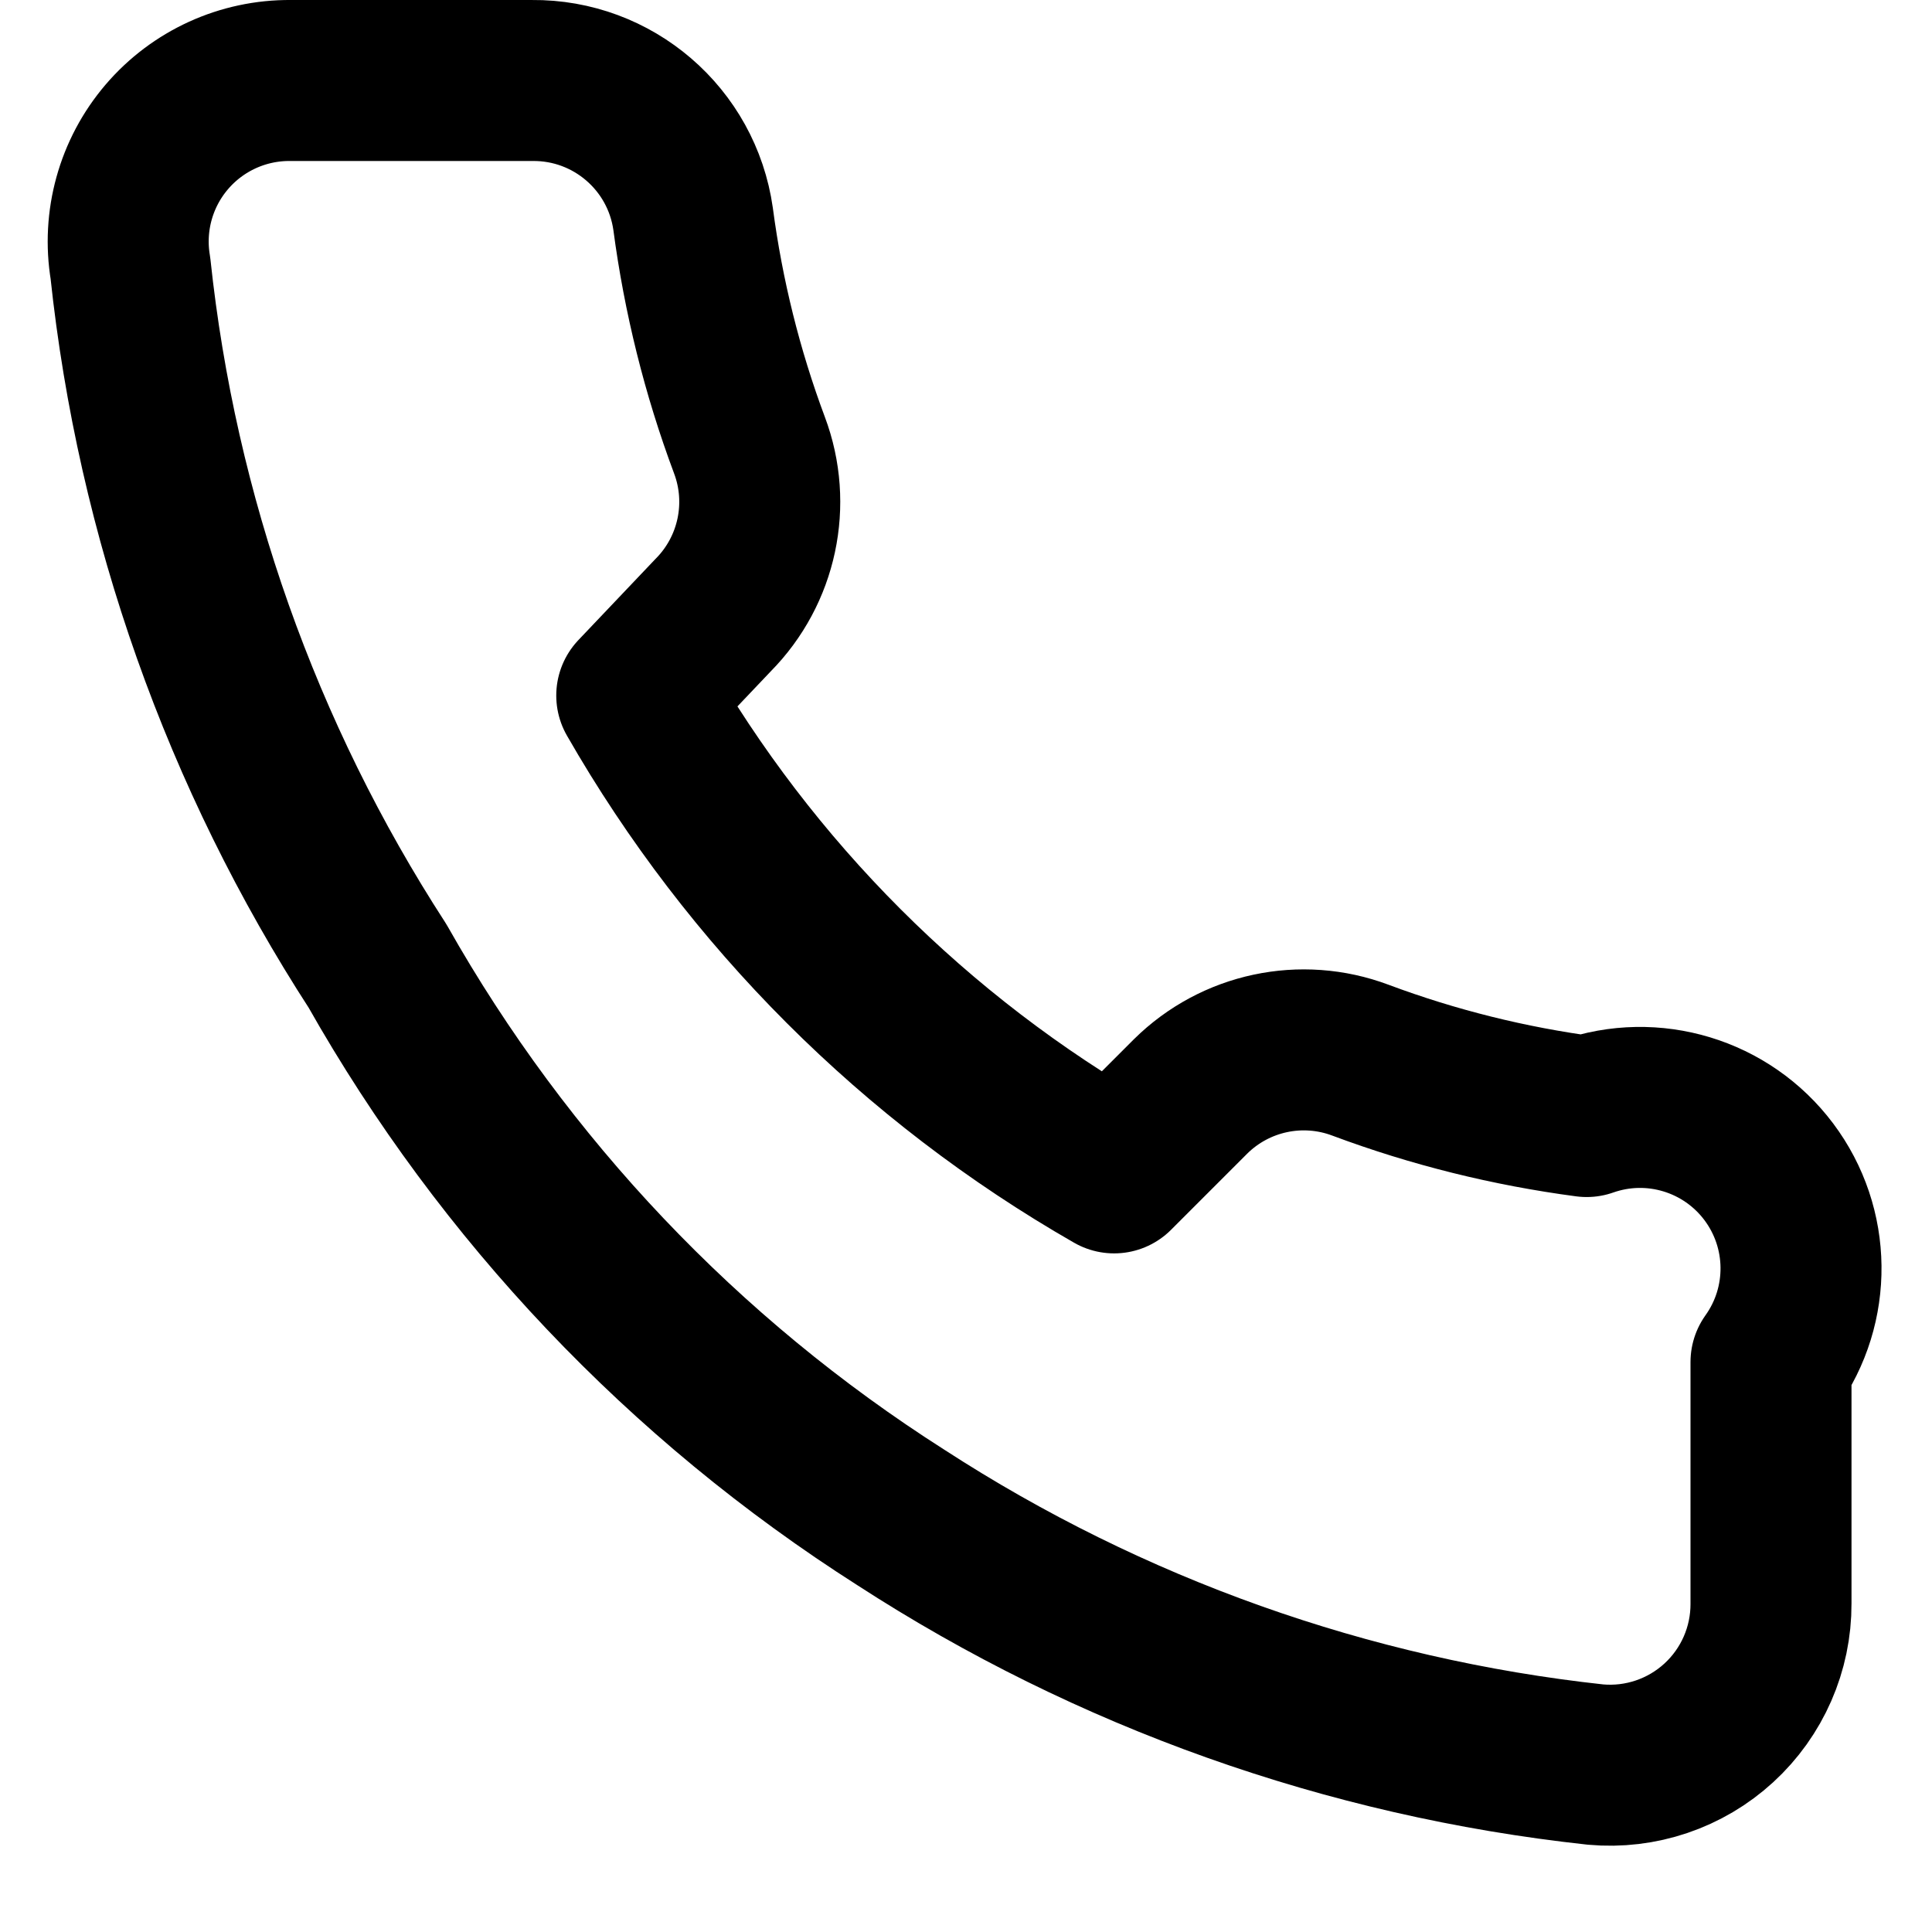
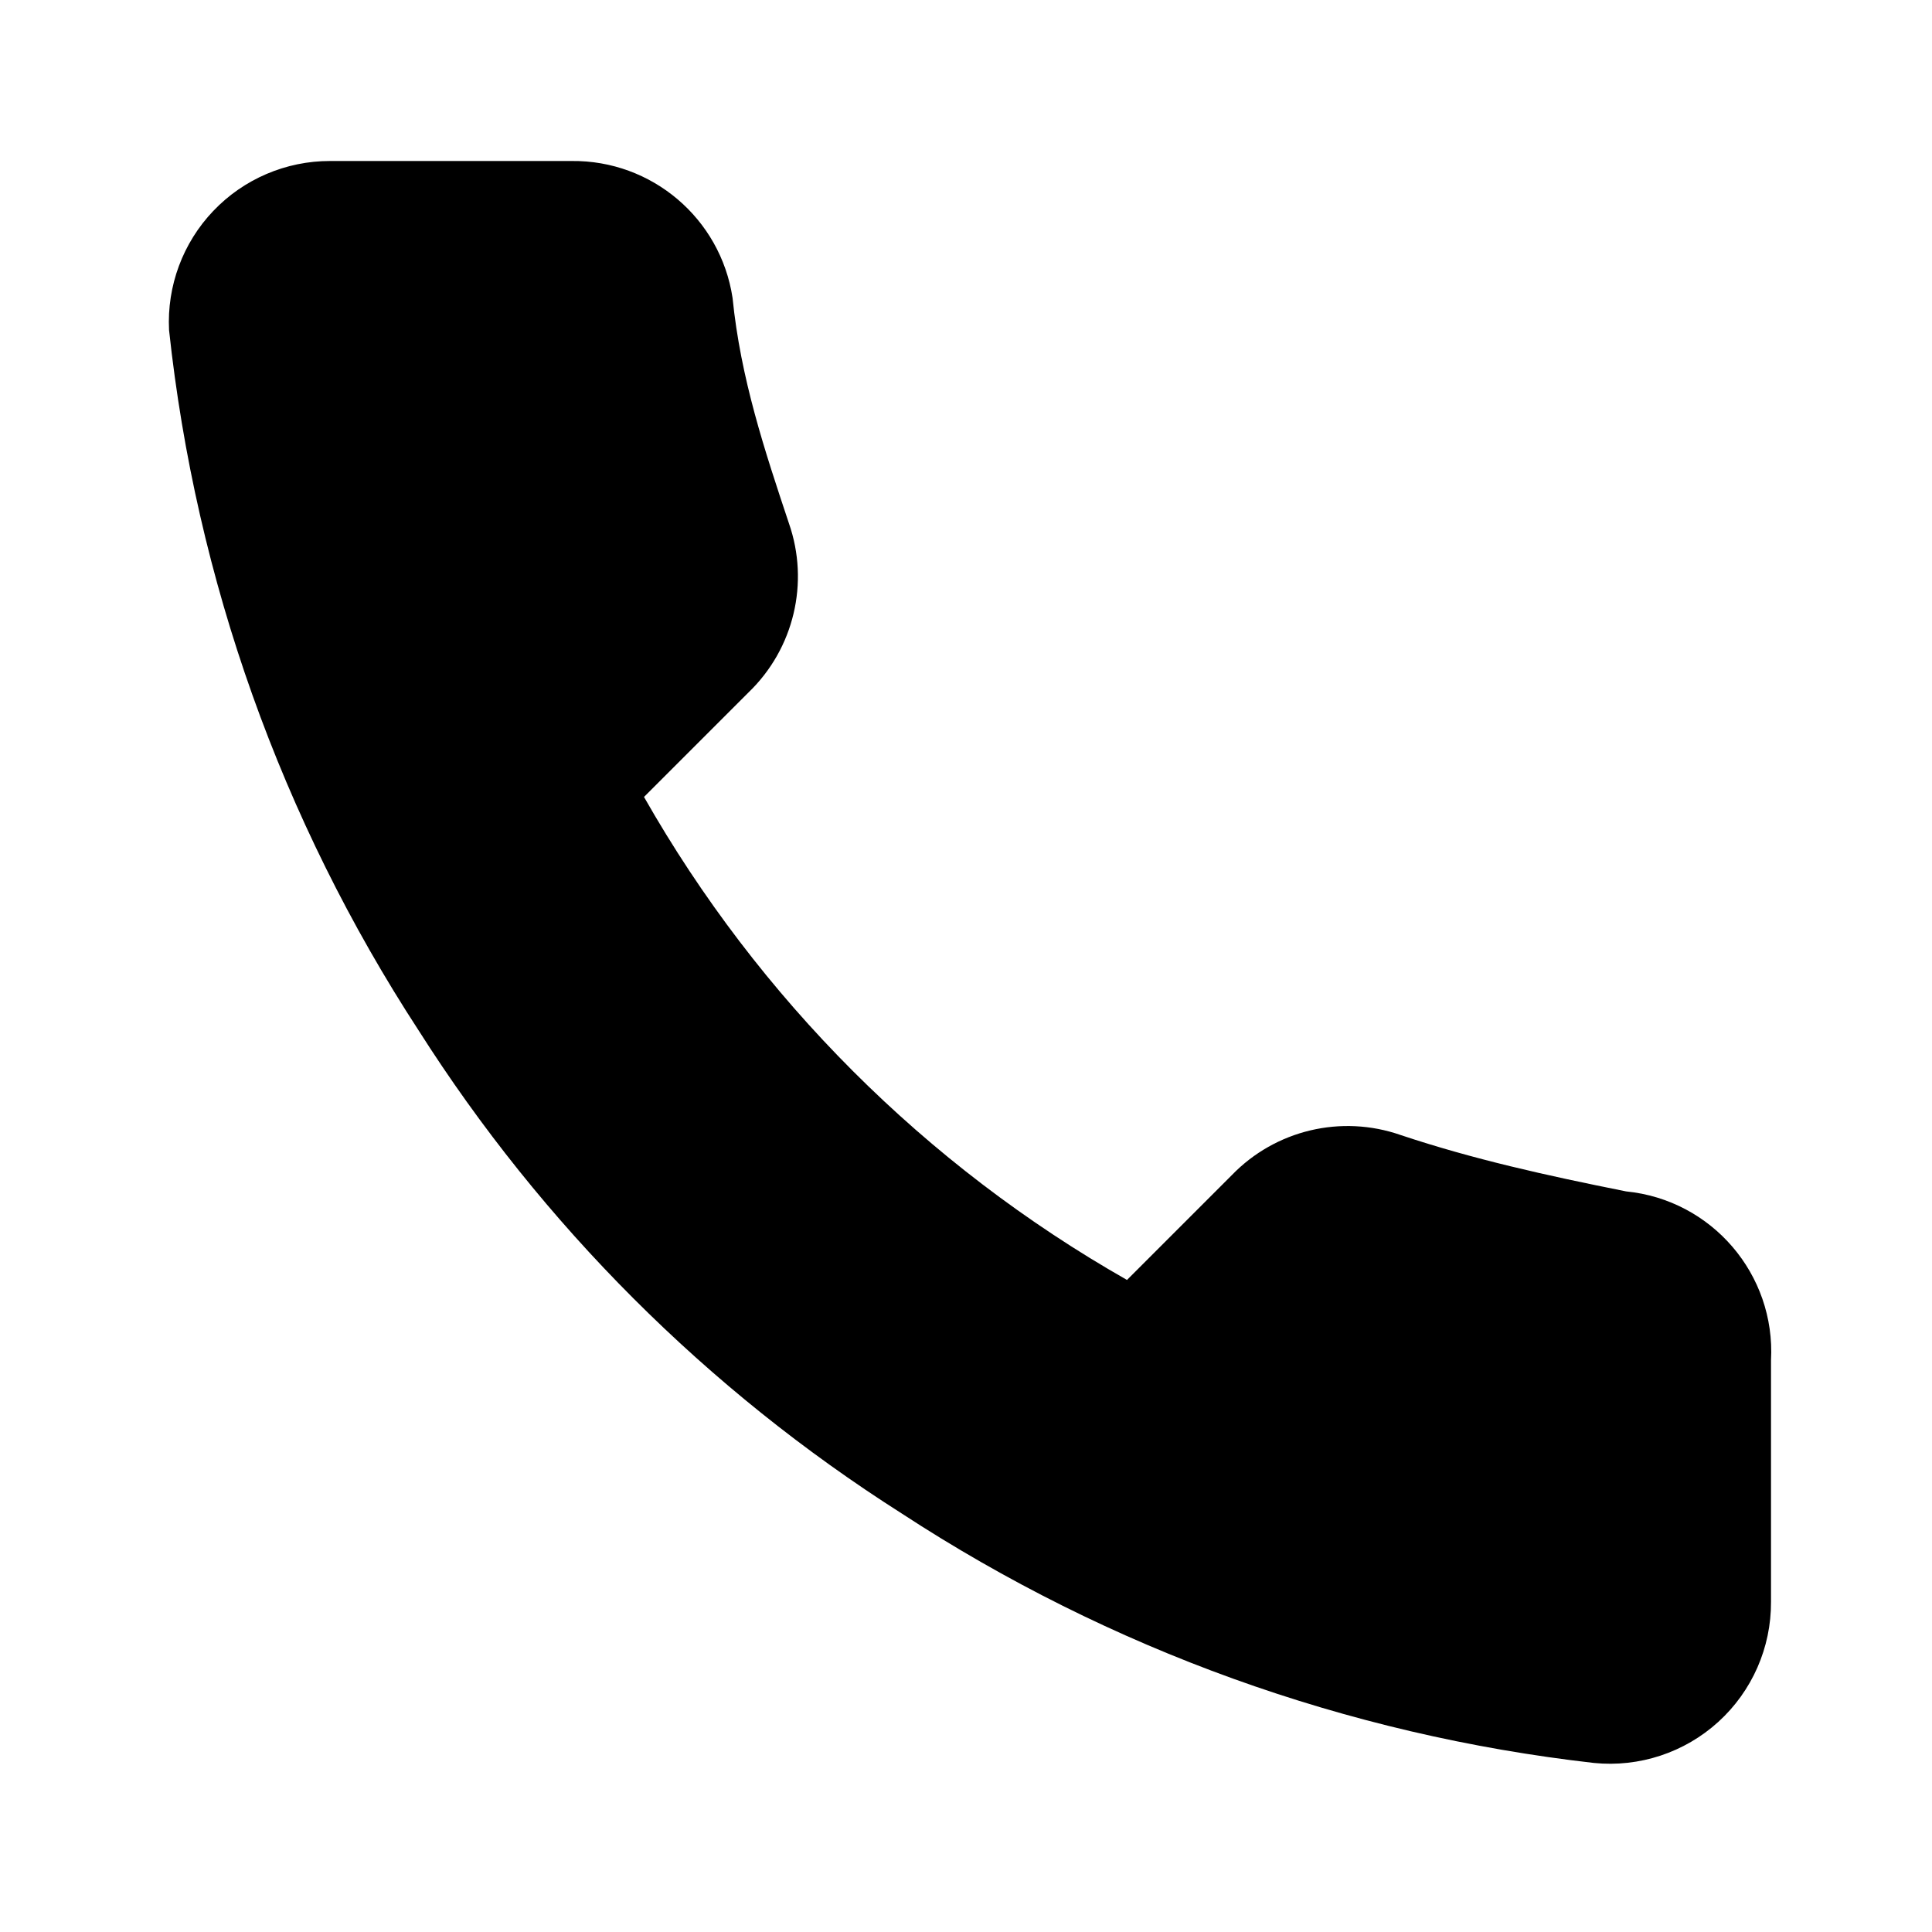
- <svg xmlns="http://www.w3.org/2000/svg" viewBox="0 0 24 24" fill="none" stroke="currentColor" stroke-width="2" stroke-linecap="round" stroke-linejoin="round">
-   <path d="M22 16.92v3a2 2 0 0 1-2.18 2 19.79 19.79 0 0 1-8.63-3.07A19.5 19.5 0 0 1 4.69 12a19.79 19.79 0 0 1-3.07-8.67A2 2 0 0 1 3.61 1h3a2 2 0 0 1 2 1.72c.127.96.361 1.903.7 2.81a2 2 0 0 1-.45 2.11L7.91 8.64a16 16 0 0 0 5.93 5.93l.95-.95a2 2 0 0 1 2.11-.45c.907.339 1.85.573 2.81.7A2 2 0 0 1 22 16.92z" />
+ <svg xmlns="http://www.w3.org/2000/svg" viewBox="0 0 24 24" fill="currentColor">
+   <path d="M22 16.9v3a2 2 0 0 1-2.2 2 19.8 19.8 0 0 1-8.6-3.1 19.5 19.5 0 0 1-6-6A19.8 19.8 0 0 1 2.1 4.1 2 2 0 0 1 4.1 2h3a2 2 0 0 1 2 1.7c.1 1 .4 1.9.7 2.8a2 2 0 0 1-.5 2.1L8 9.9a16 16 0 0 0 6 6l1.3-1.3a2 2 0 0 1 2.1-.5c.9.3 1.8.5 2.8.7a2 2 0 0 1 1.8 2.1Z" />
</svg>
